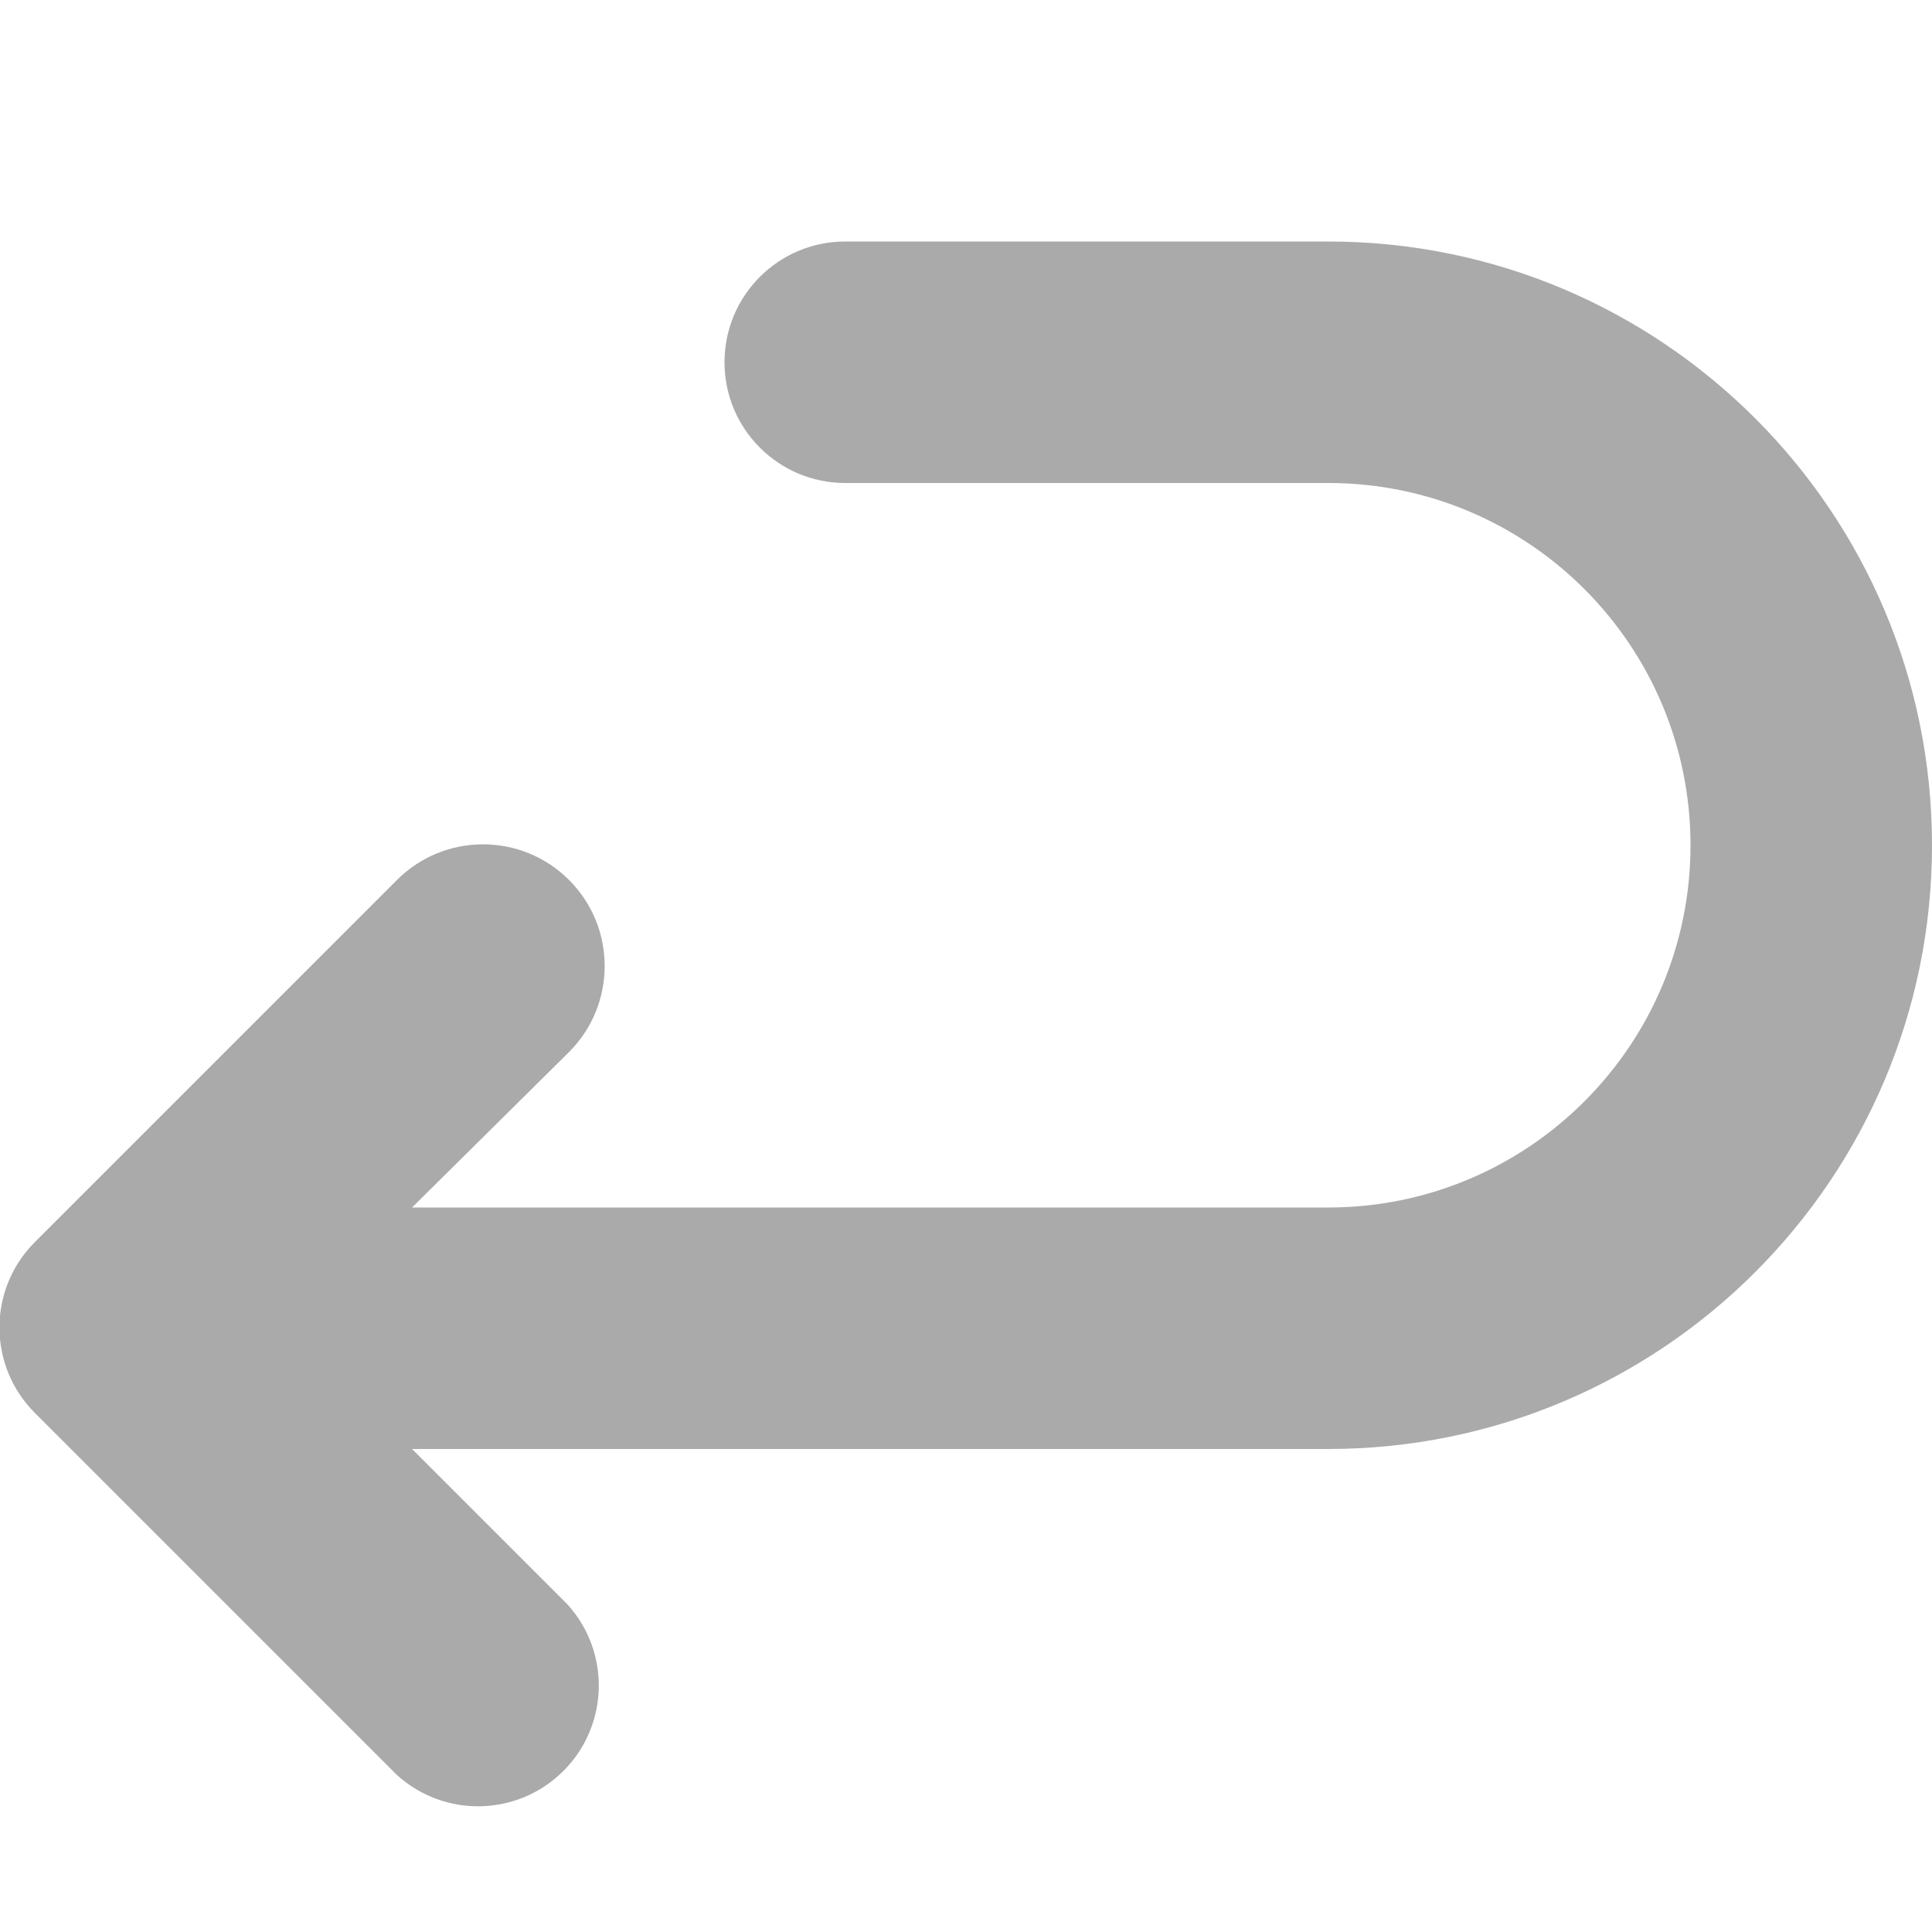
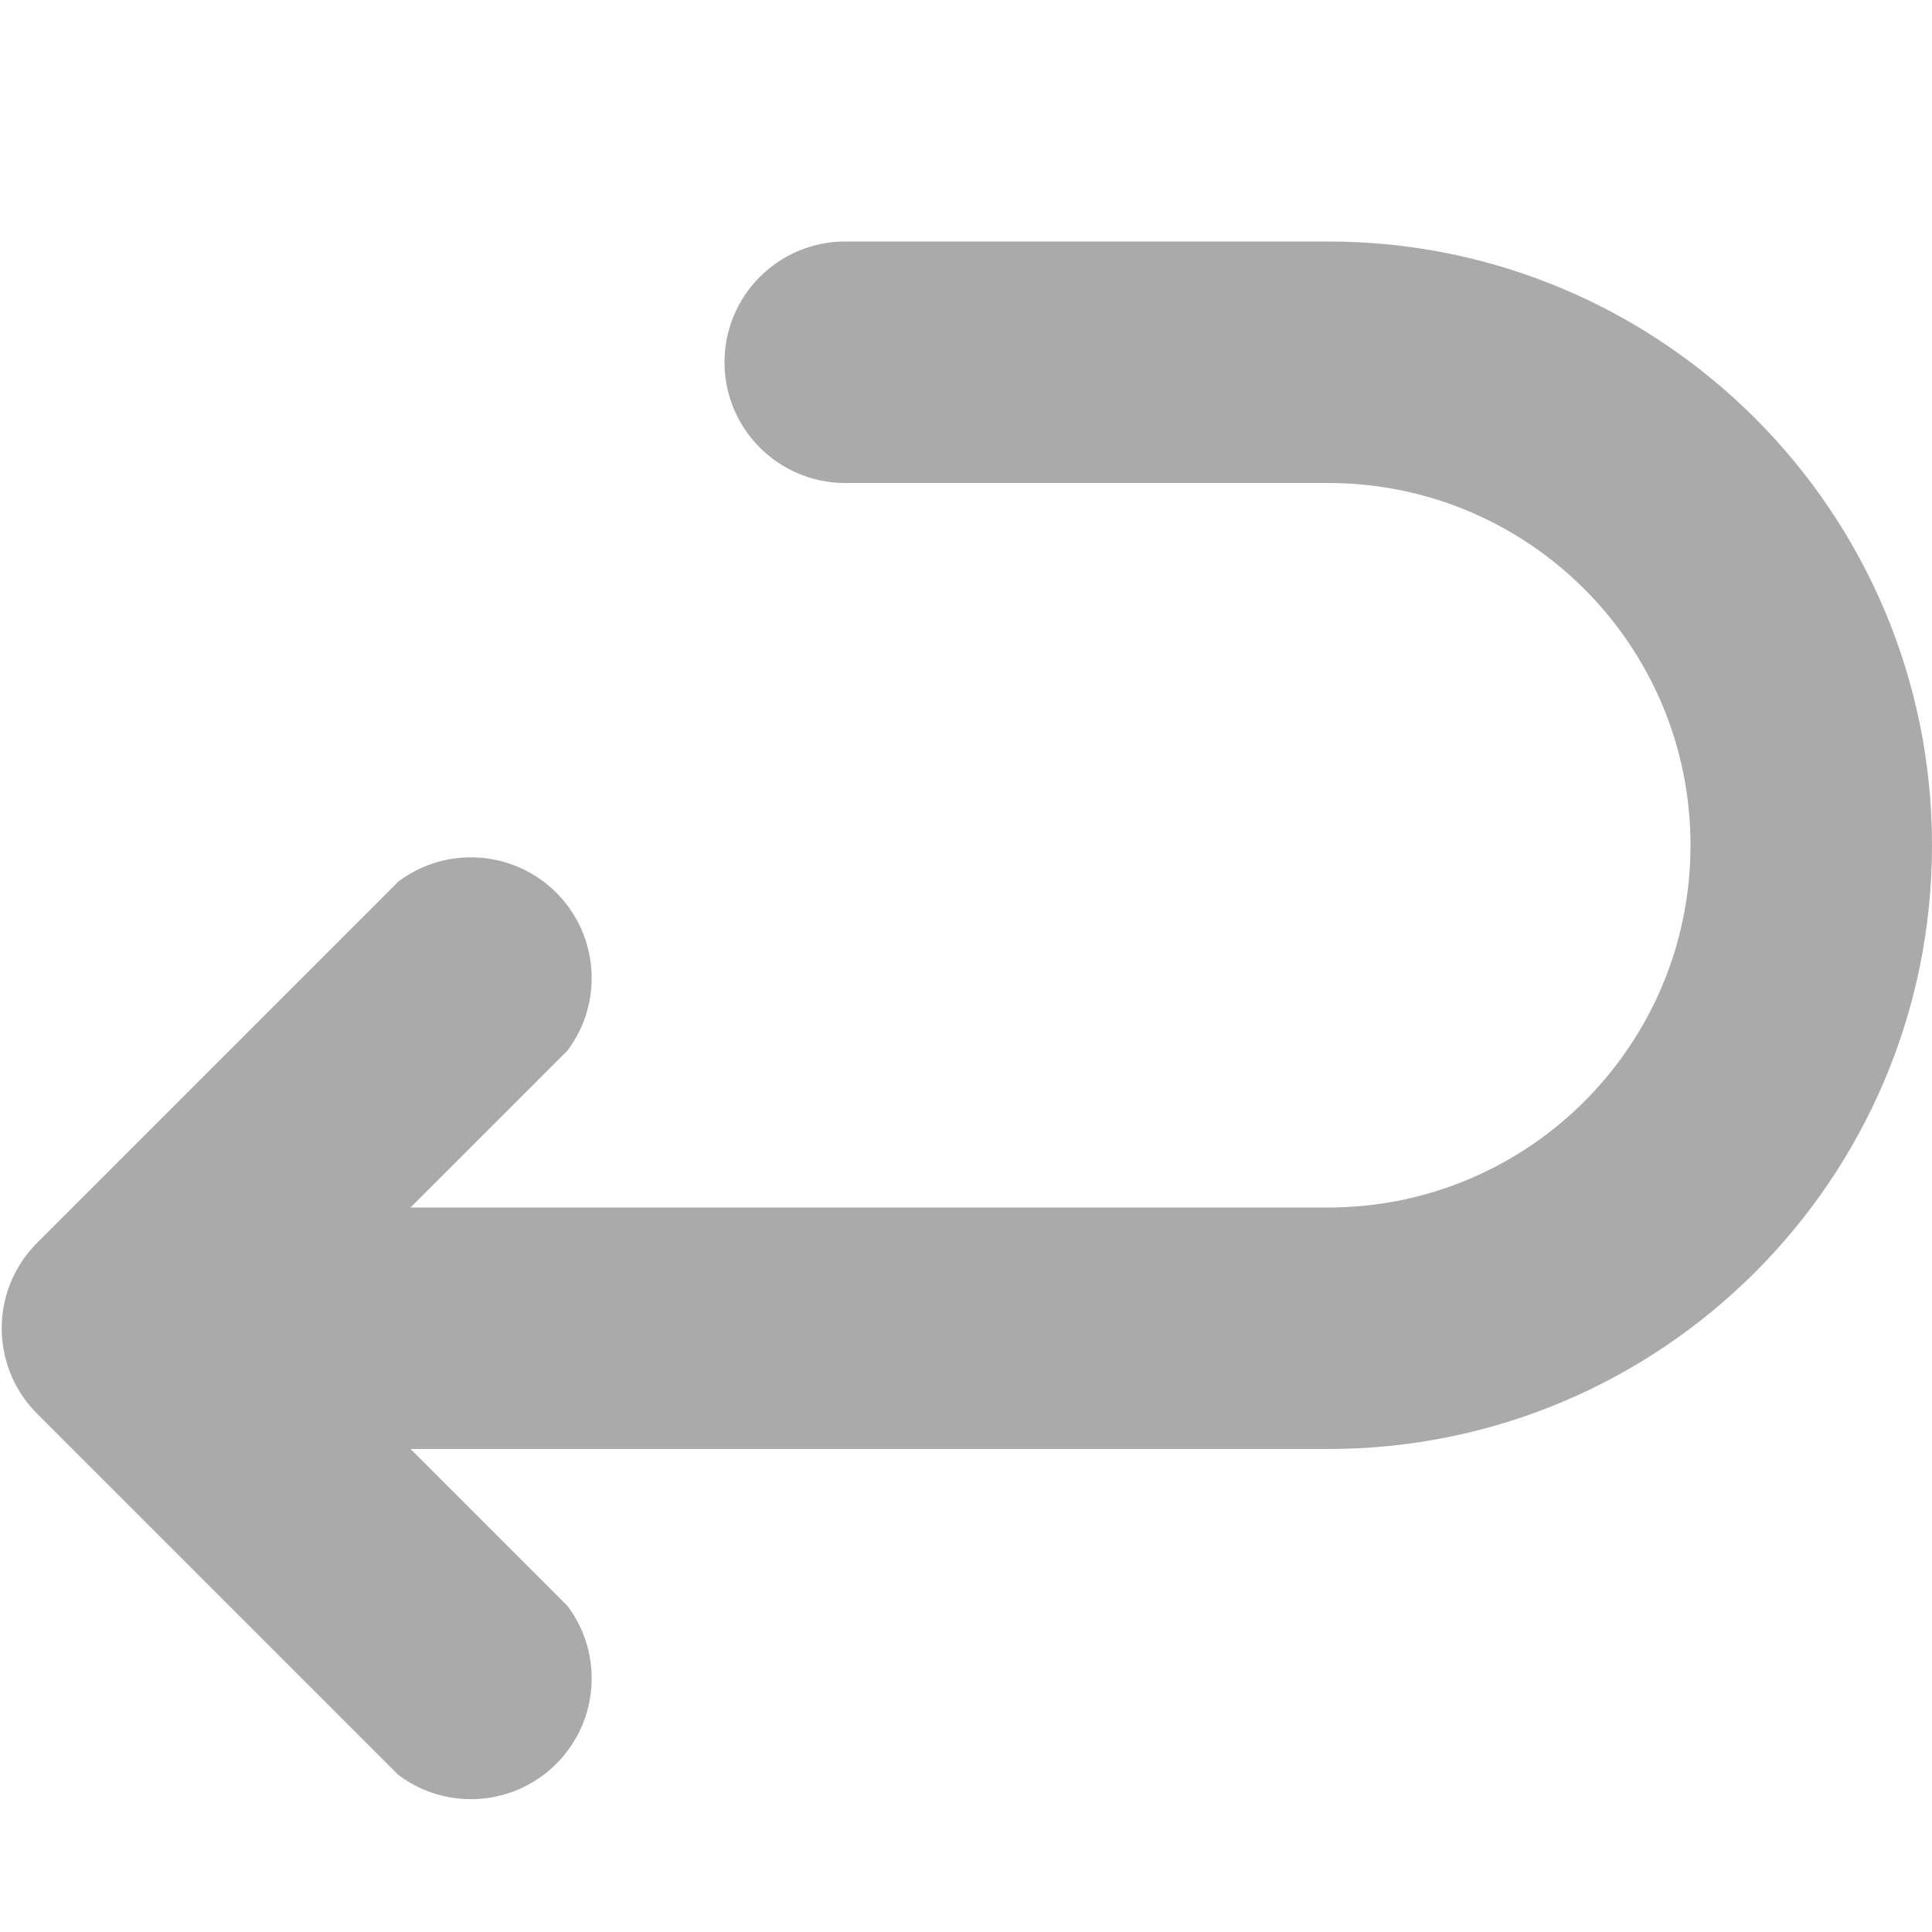
- <svg xmlns="http://www.w3.org/2000/svg" viewBox="0 0 128 128" fill="#AAA">
-   <path d="M88,16H56a8,8,0,0,0,0,16H88a24,24,0,0,1,0,48H27.3L37.7,69.7A8,8,0,1,0,26.3,58.3l-24,24a8,8,0,0,0,0,11.3l24,24a8,8,0,0,0,11.3-11.3L27.3,96H88a40,40,0,0,0,0-80Z" />
+ <svg xmlns="http://www.w3.org/2000/svg" viewBox="0 0 48 48">
+   <path d="M33,6H21a3,3,0,0,0,0,6H33a9,9,0,0,1,0,18H10.2l3.9-3.9a3,3,0,0,0-4.2-4.2l-9,9a3,3,0,0,0,0,4.2l9,9a3,3,0,0,0,4.2-4.2L10.2,36H33A15,15,0,0,0,33,6Z" fill="#aaa" />
</svg>
